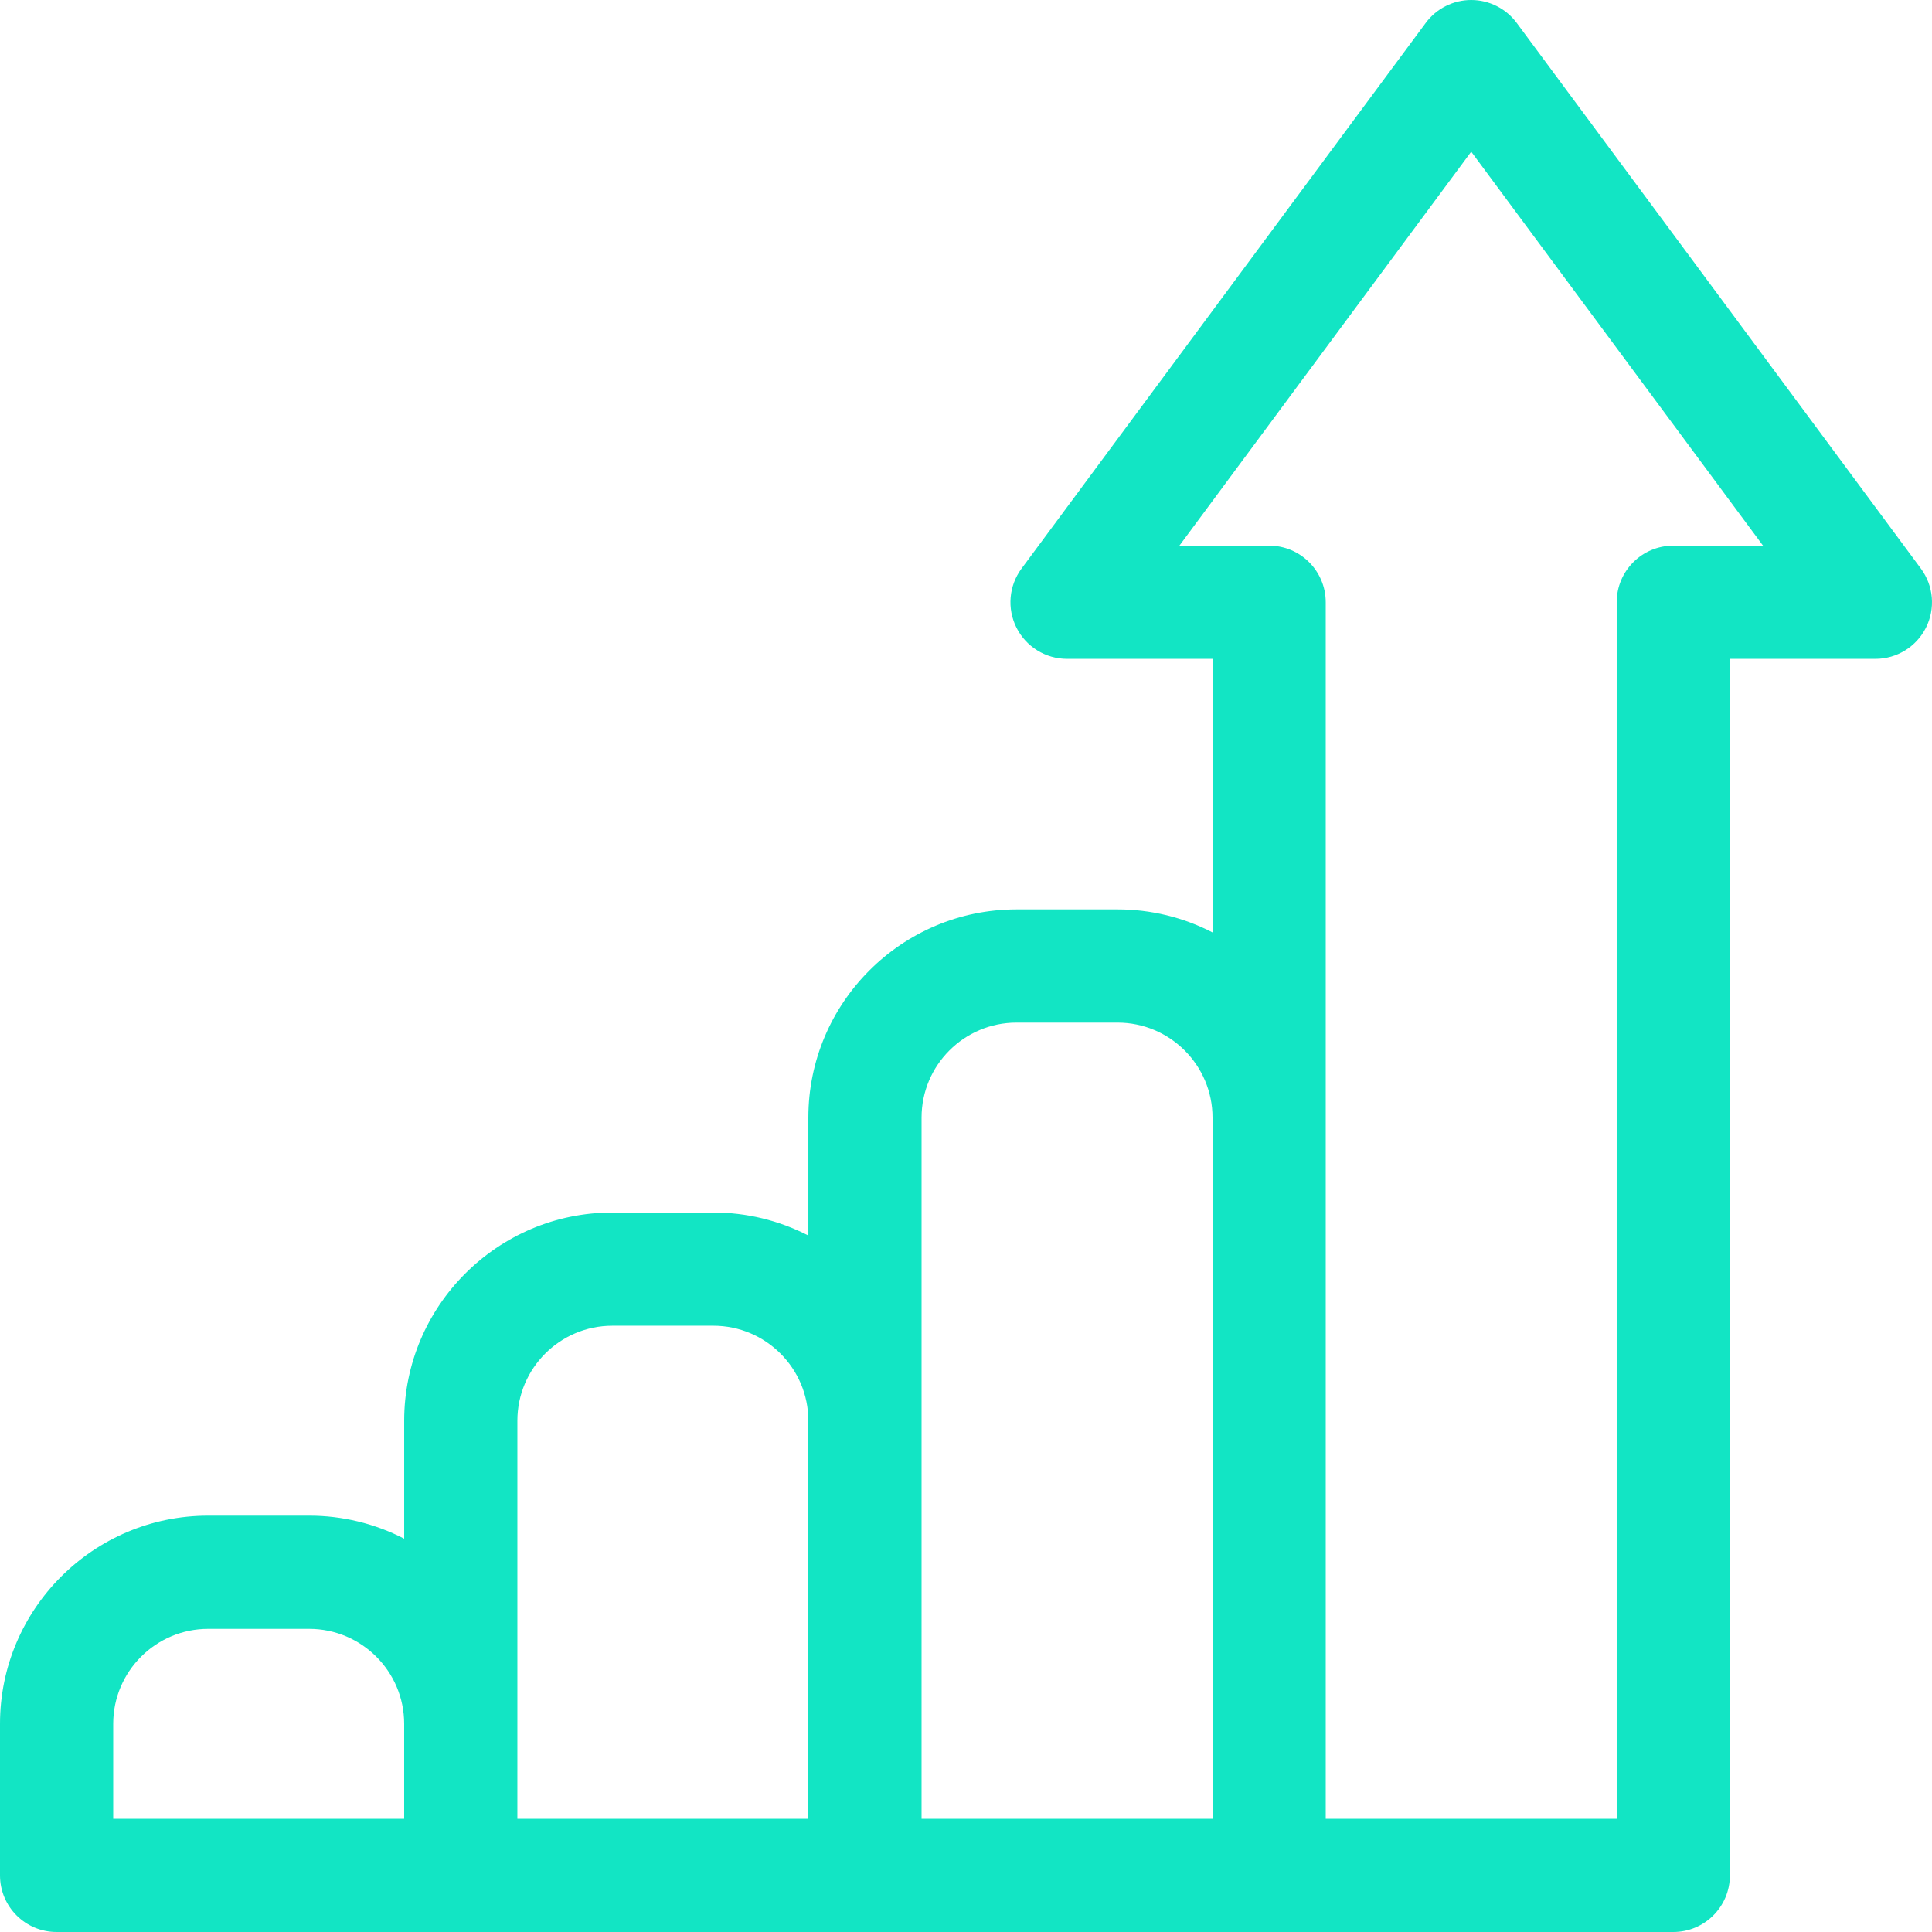
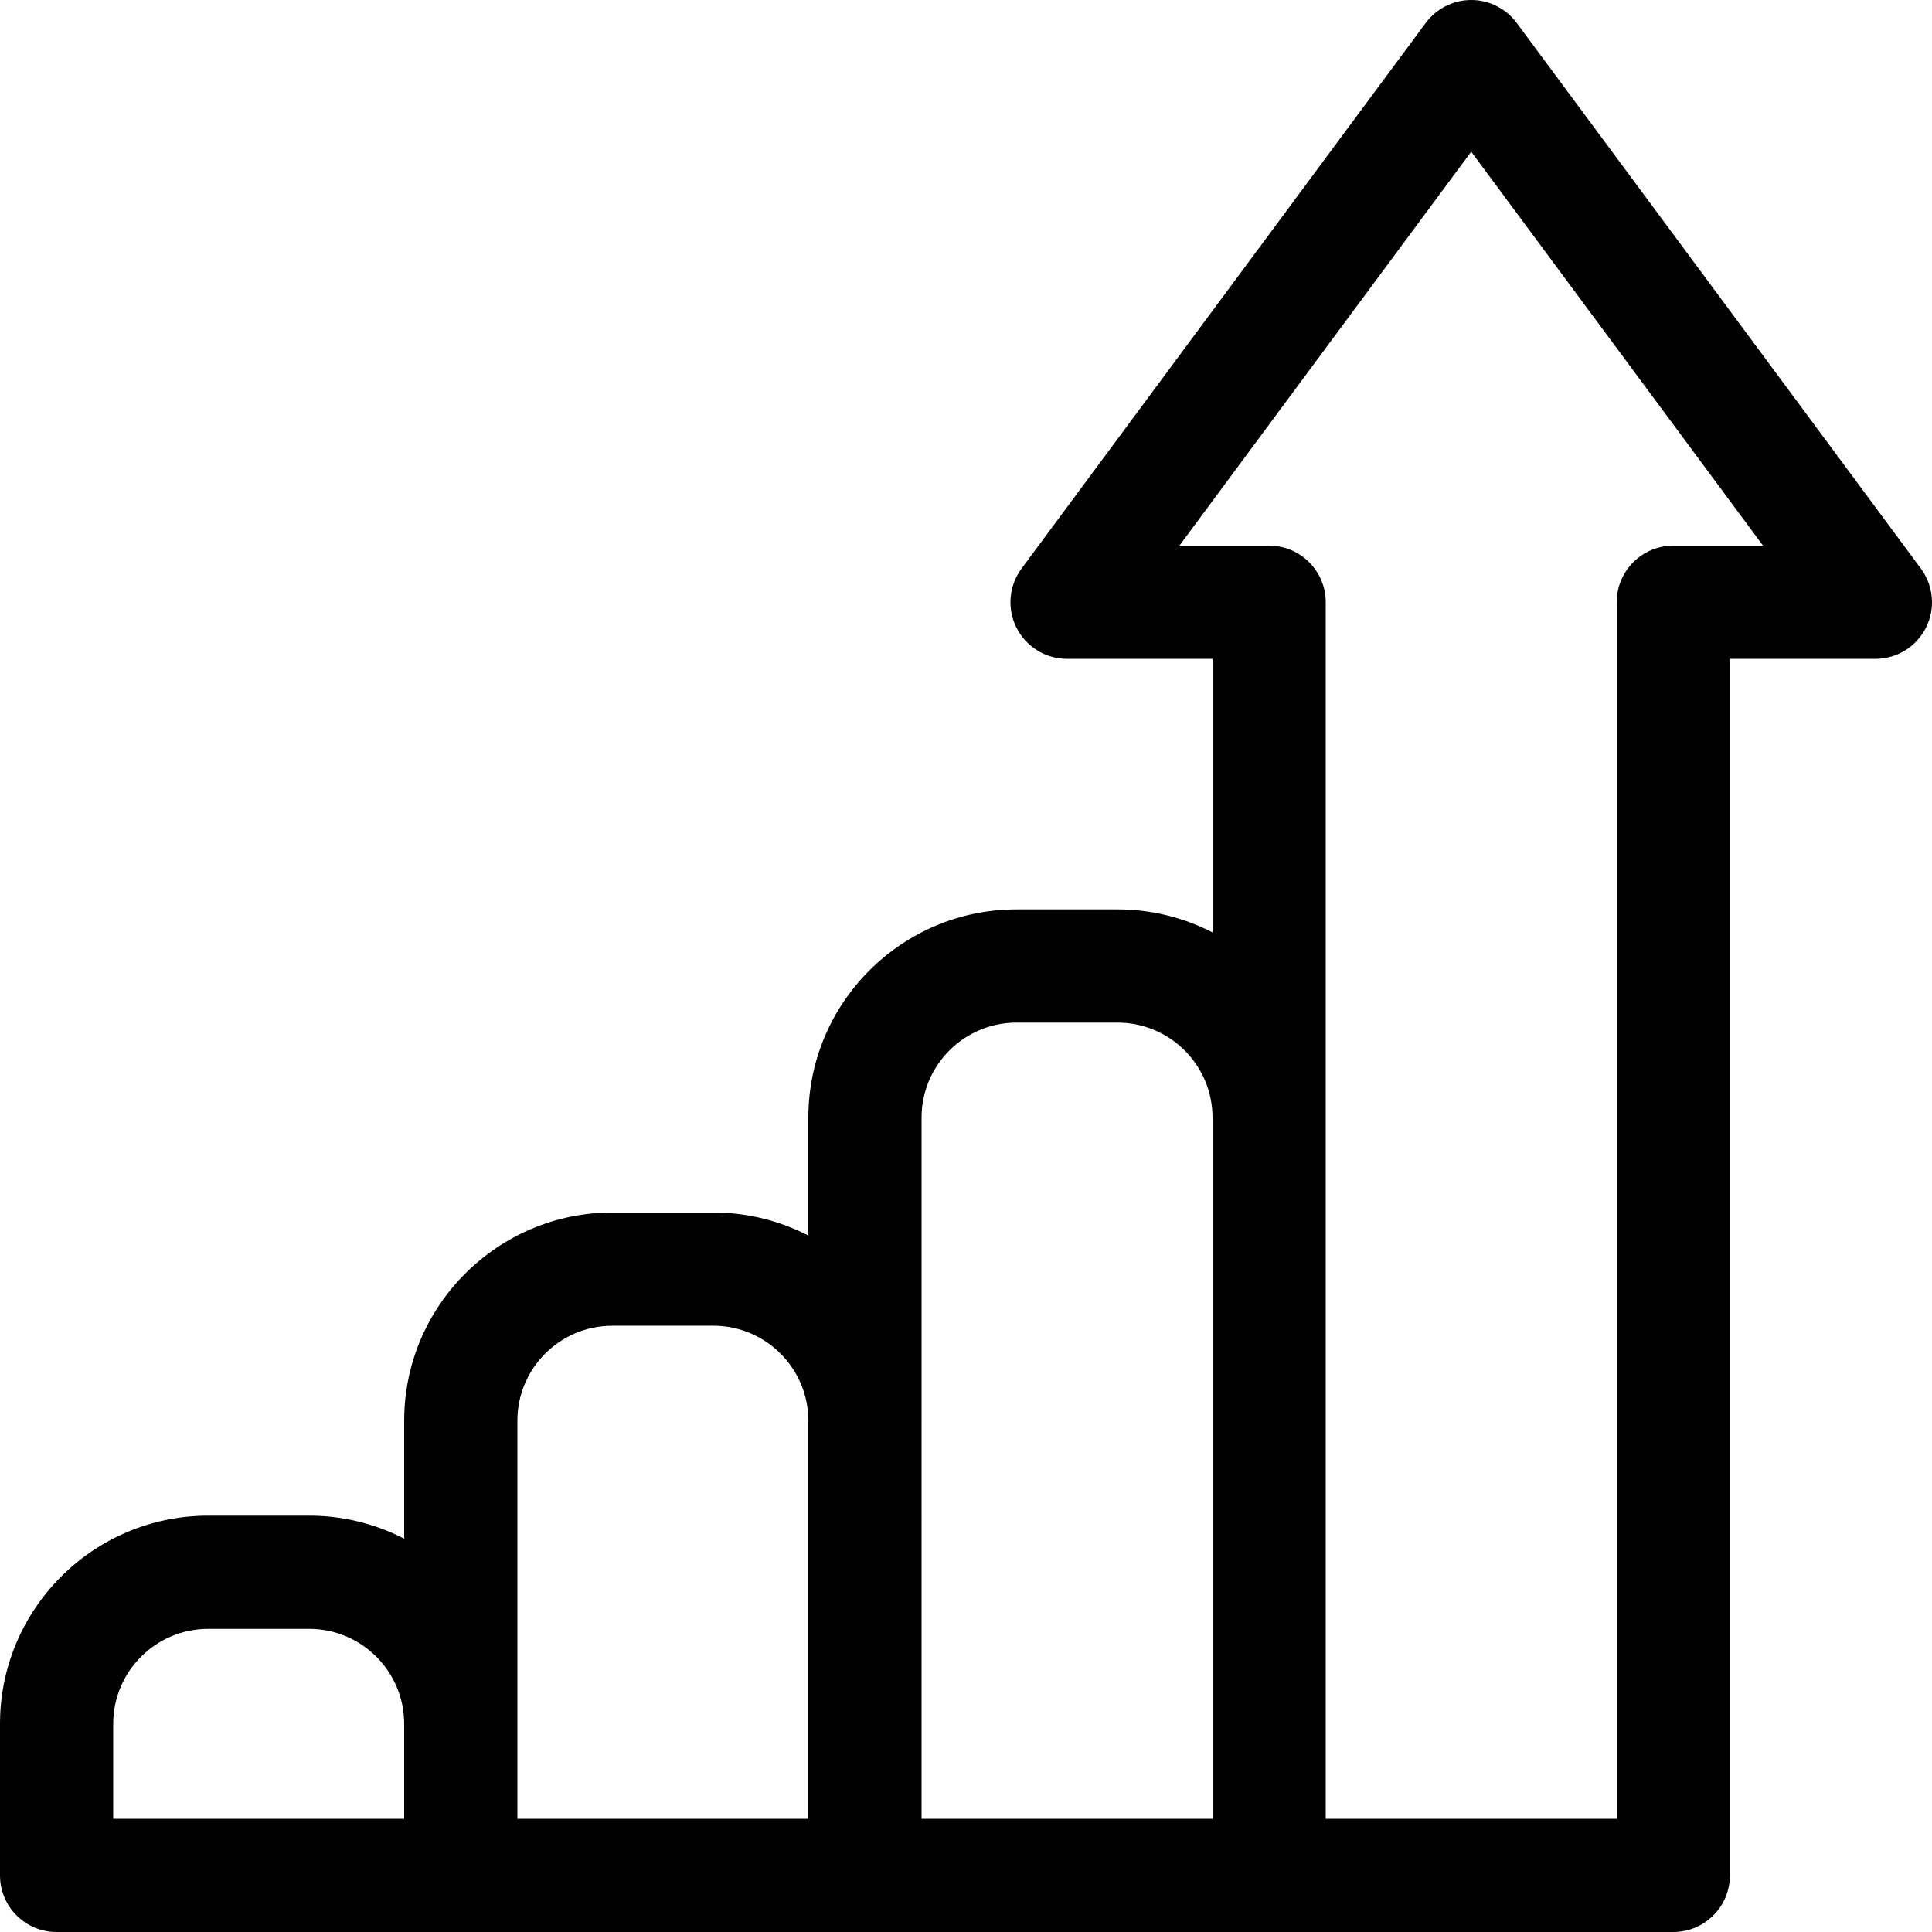
<svg xmlns="http://www.w3.org/2000/svg" viewBox="0 0 512 512">
-   <path d="m509.055 150.672-107.115-144.602a15.012 15.012 0 0 0 -12.053-6.07 14.993 14.993 0 0 0 -12.051 6.07l-107.113 144.602a14.996 14.996 0 0 0 -1.34 15.676 15 15 0 0 0 13.394 8.254h38.555v72.5a54.784 54.784 0 0 0 -25.168-6.102h-26.777c-30.418 0-55.164 24.746-55.164 55.164v31.27a54.796 54.796 0 0 0 -25.168-6.102h-26.778c-30.418 0-55.164 24.75-55.164 55.168v31.266a54.857 54.857 0 0 0 -25.168-6.102h-26.78c-30.42 0-55.165 24.75-55.165 55.168v40.168c0 8.285 6.715 15 15 15h428.441c8.286 0 15-6.715 15-15v-322.398h38.559a15 15 0 0 0 13.395-8.254 14.996 14.996 0 0 0 -1.34-15.676zm-479.055 306.16c0-13.875 11.29-25.168 25.164-25.168h26.777c13.88 0 25.168 11.293 25.168 25.168v25.168h-77.109zm107.11 0v-80.332c0-13.879 11.288-25.168 25.167-25.168h26.778c13.875 0 25.164 11.29 25.164 25.168v105.5h-77.11zm107.112-80.332v-80.336c0-13.875 11.289-25.164 25.164-25.164h26.777c13.875 0 25.168 11.29 25.168 25.164v185.836h-77.11zm199.218-231.898c-8.285 0-15 6.714-15 15v322.398h-77.109v-322.398c0-8.286-6.719-15-15-15h-23.777l77.332-104.403 77.336 104.403zm0 0" fill="#12e5c4" />
+   <path d="m509.055 150.672-107.115-144.602a15.012 15.012 0 0 0 -12.053-6.07 14.993 14.993 0 0 0 -12.051 6.07l-107.113 144.602a14.996 14.996 0 0 0 -1.34 15.676 15 15 0 0 0 13.394 8.254h38.555v72.5a54.784 54.784 0 0 0 -25.168-6.102h-26.777c-30.418 0-55.164 24.746-55.164 55.164v31.27a54.796 54.796 0 0 0 -25.168-6.102h-26.778c-30.418 0-55.164 24.75-55.164 55.168v31.266a54.857 54.857 0 0 0 -25.168-6.102h-26.78c-30.42 0-55.165 24.75-55.165 55.168v40.168c0 8.285 6.715 15 15 15h428.441c8.286 0 15-6.715 15-15v-322.398h38.559a15 15 0 0 0 13.395-8.254 14.996 14.996 0 0 0 -1.34-15.676zm-479.055 306.16c0-13.875 11.29-25.168 25.164-25.168h26.777c13.88 0 25.168 11.293 25.168 25.168v25.168h-77.109zm107.11 0v-80.332c0-13.879 11.288-25.168 25.167-25.168h26.778c13.875 0 25.164 11.29 25.164 25.168v105.5h-77.11zm107.112-80.332v-80.336c0-13.875 11.289-25.164 25.164-25.164h26.777c13.875 0 25.168 11.29 25.168 25.164v185.836h-77.11zm199.218-231.898c-8.285 0-15 6.714-15 15v322.398h-77.109v-322.398c0-8.286-6.719-15-15-15h-23.777l77.332-104.403 77.336 104.403zm0 0" />
</svg>
